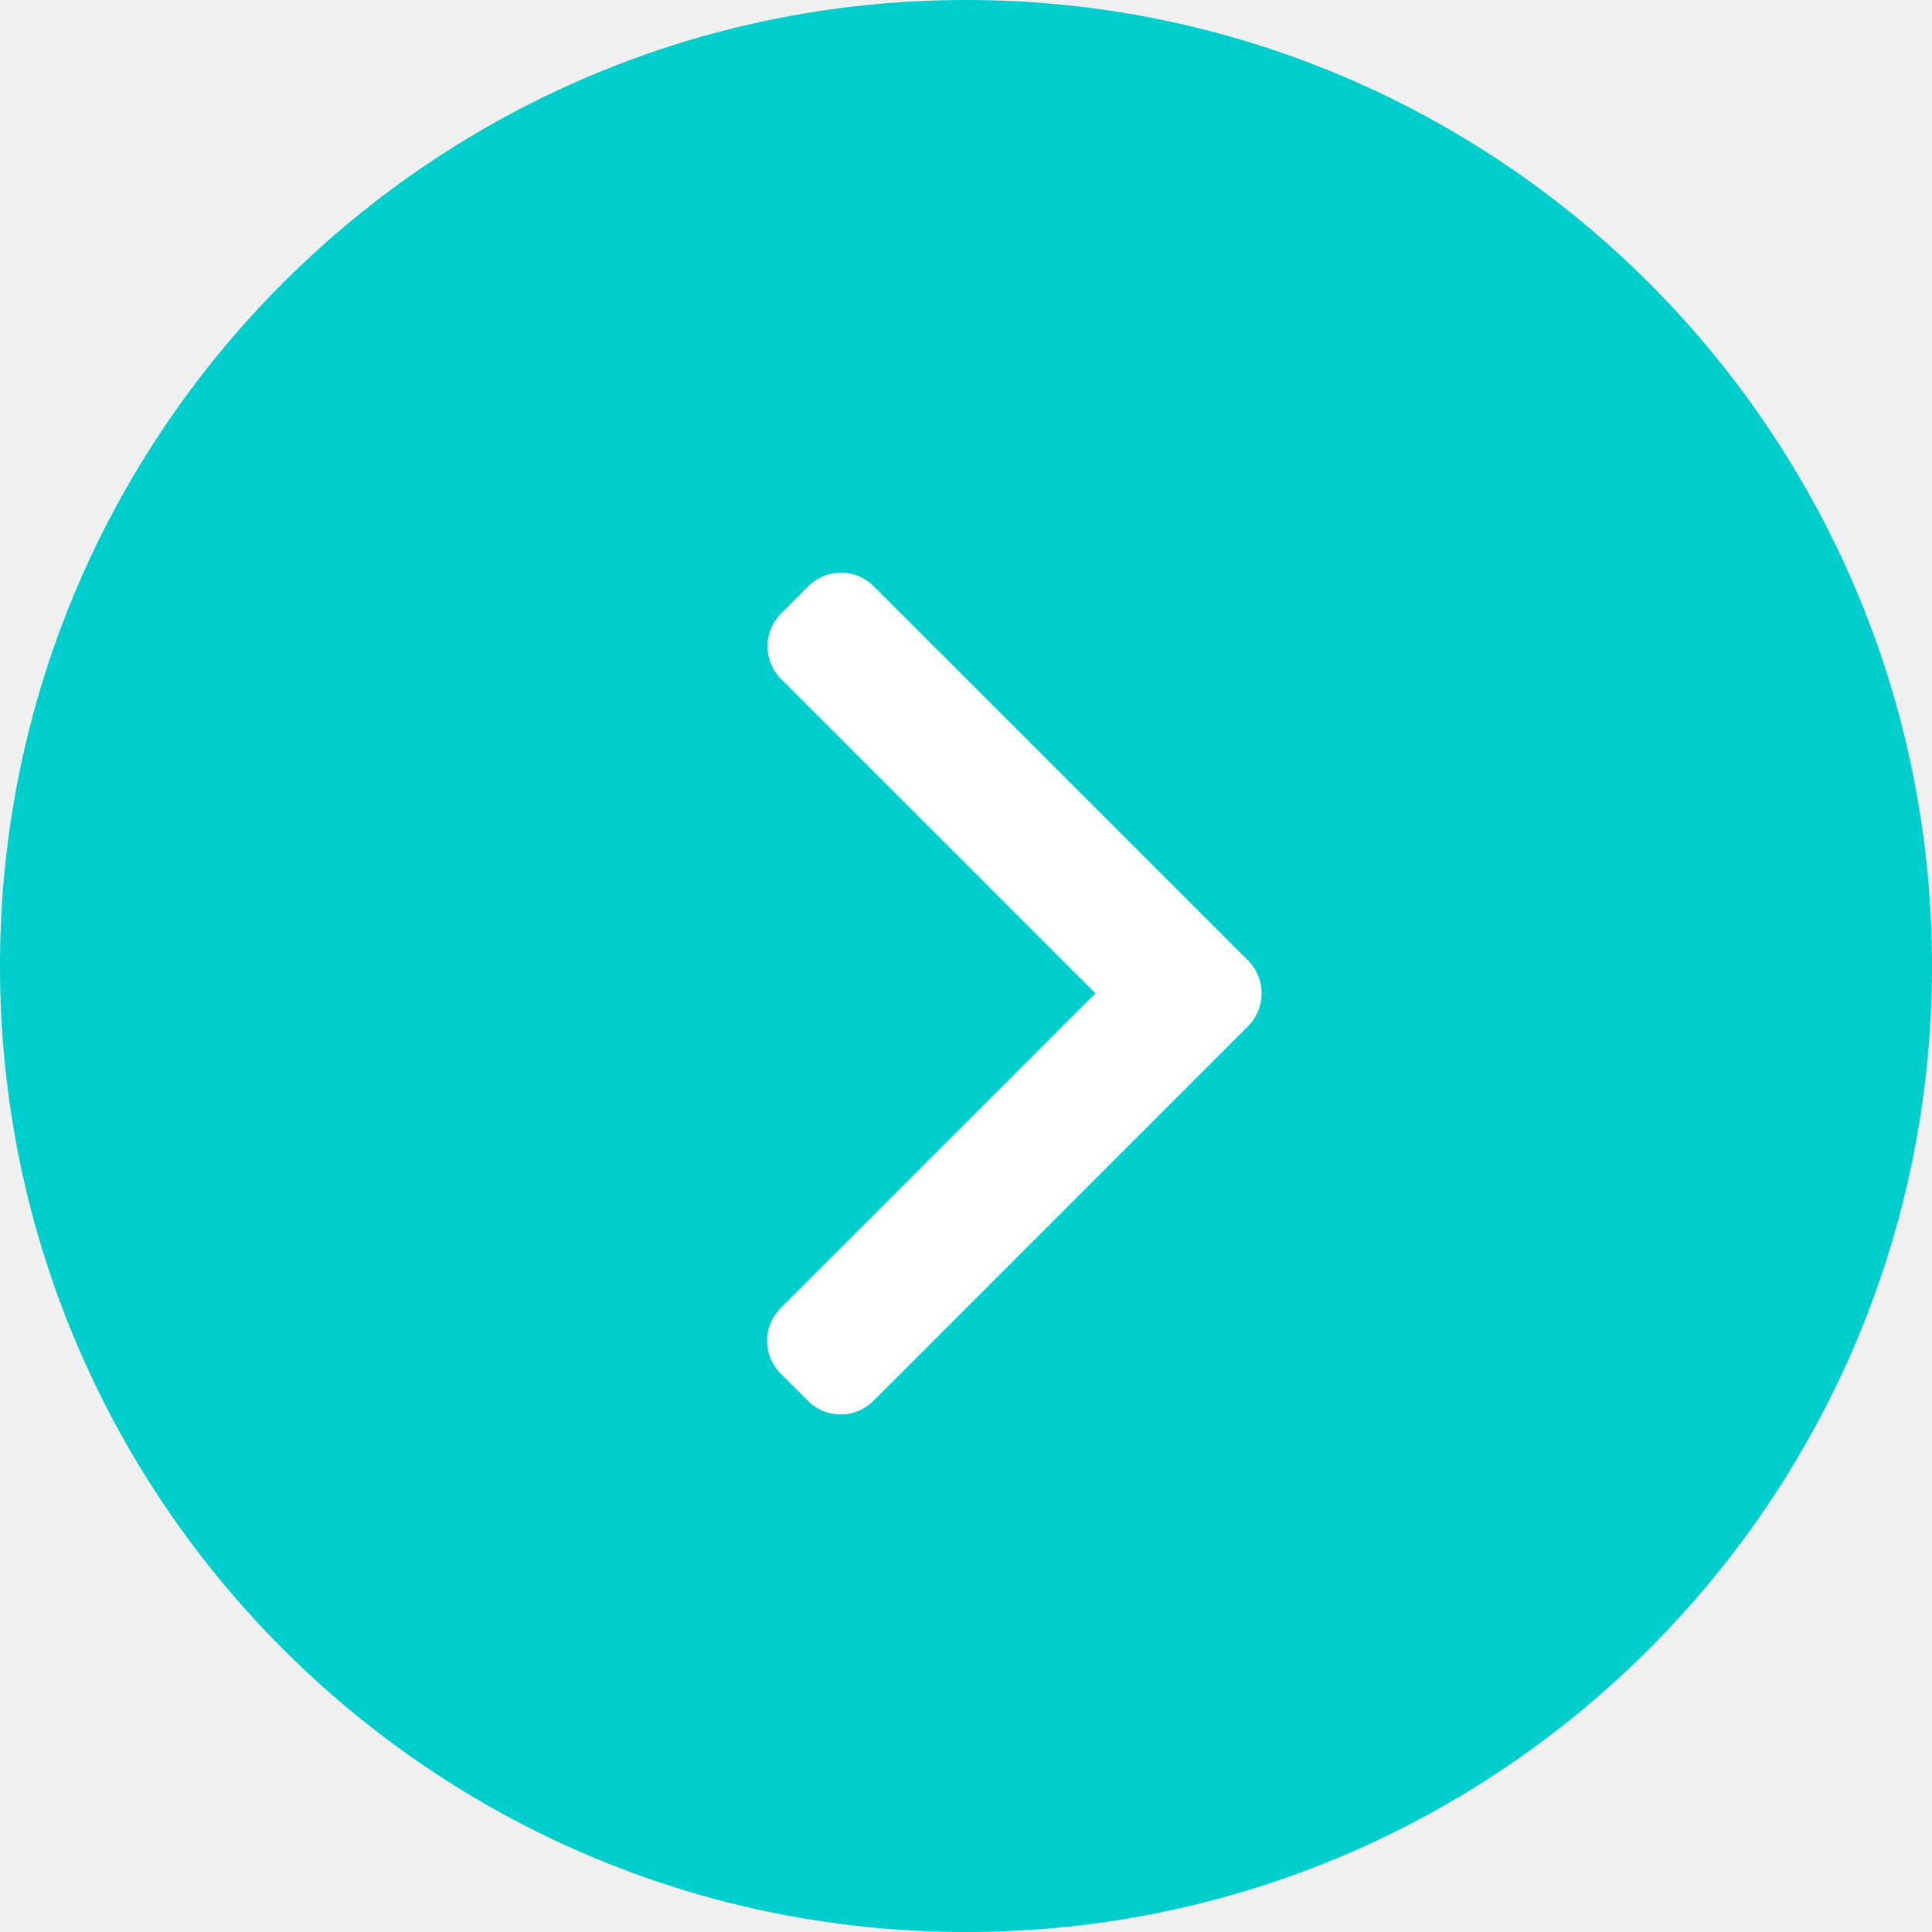
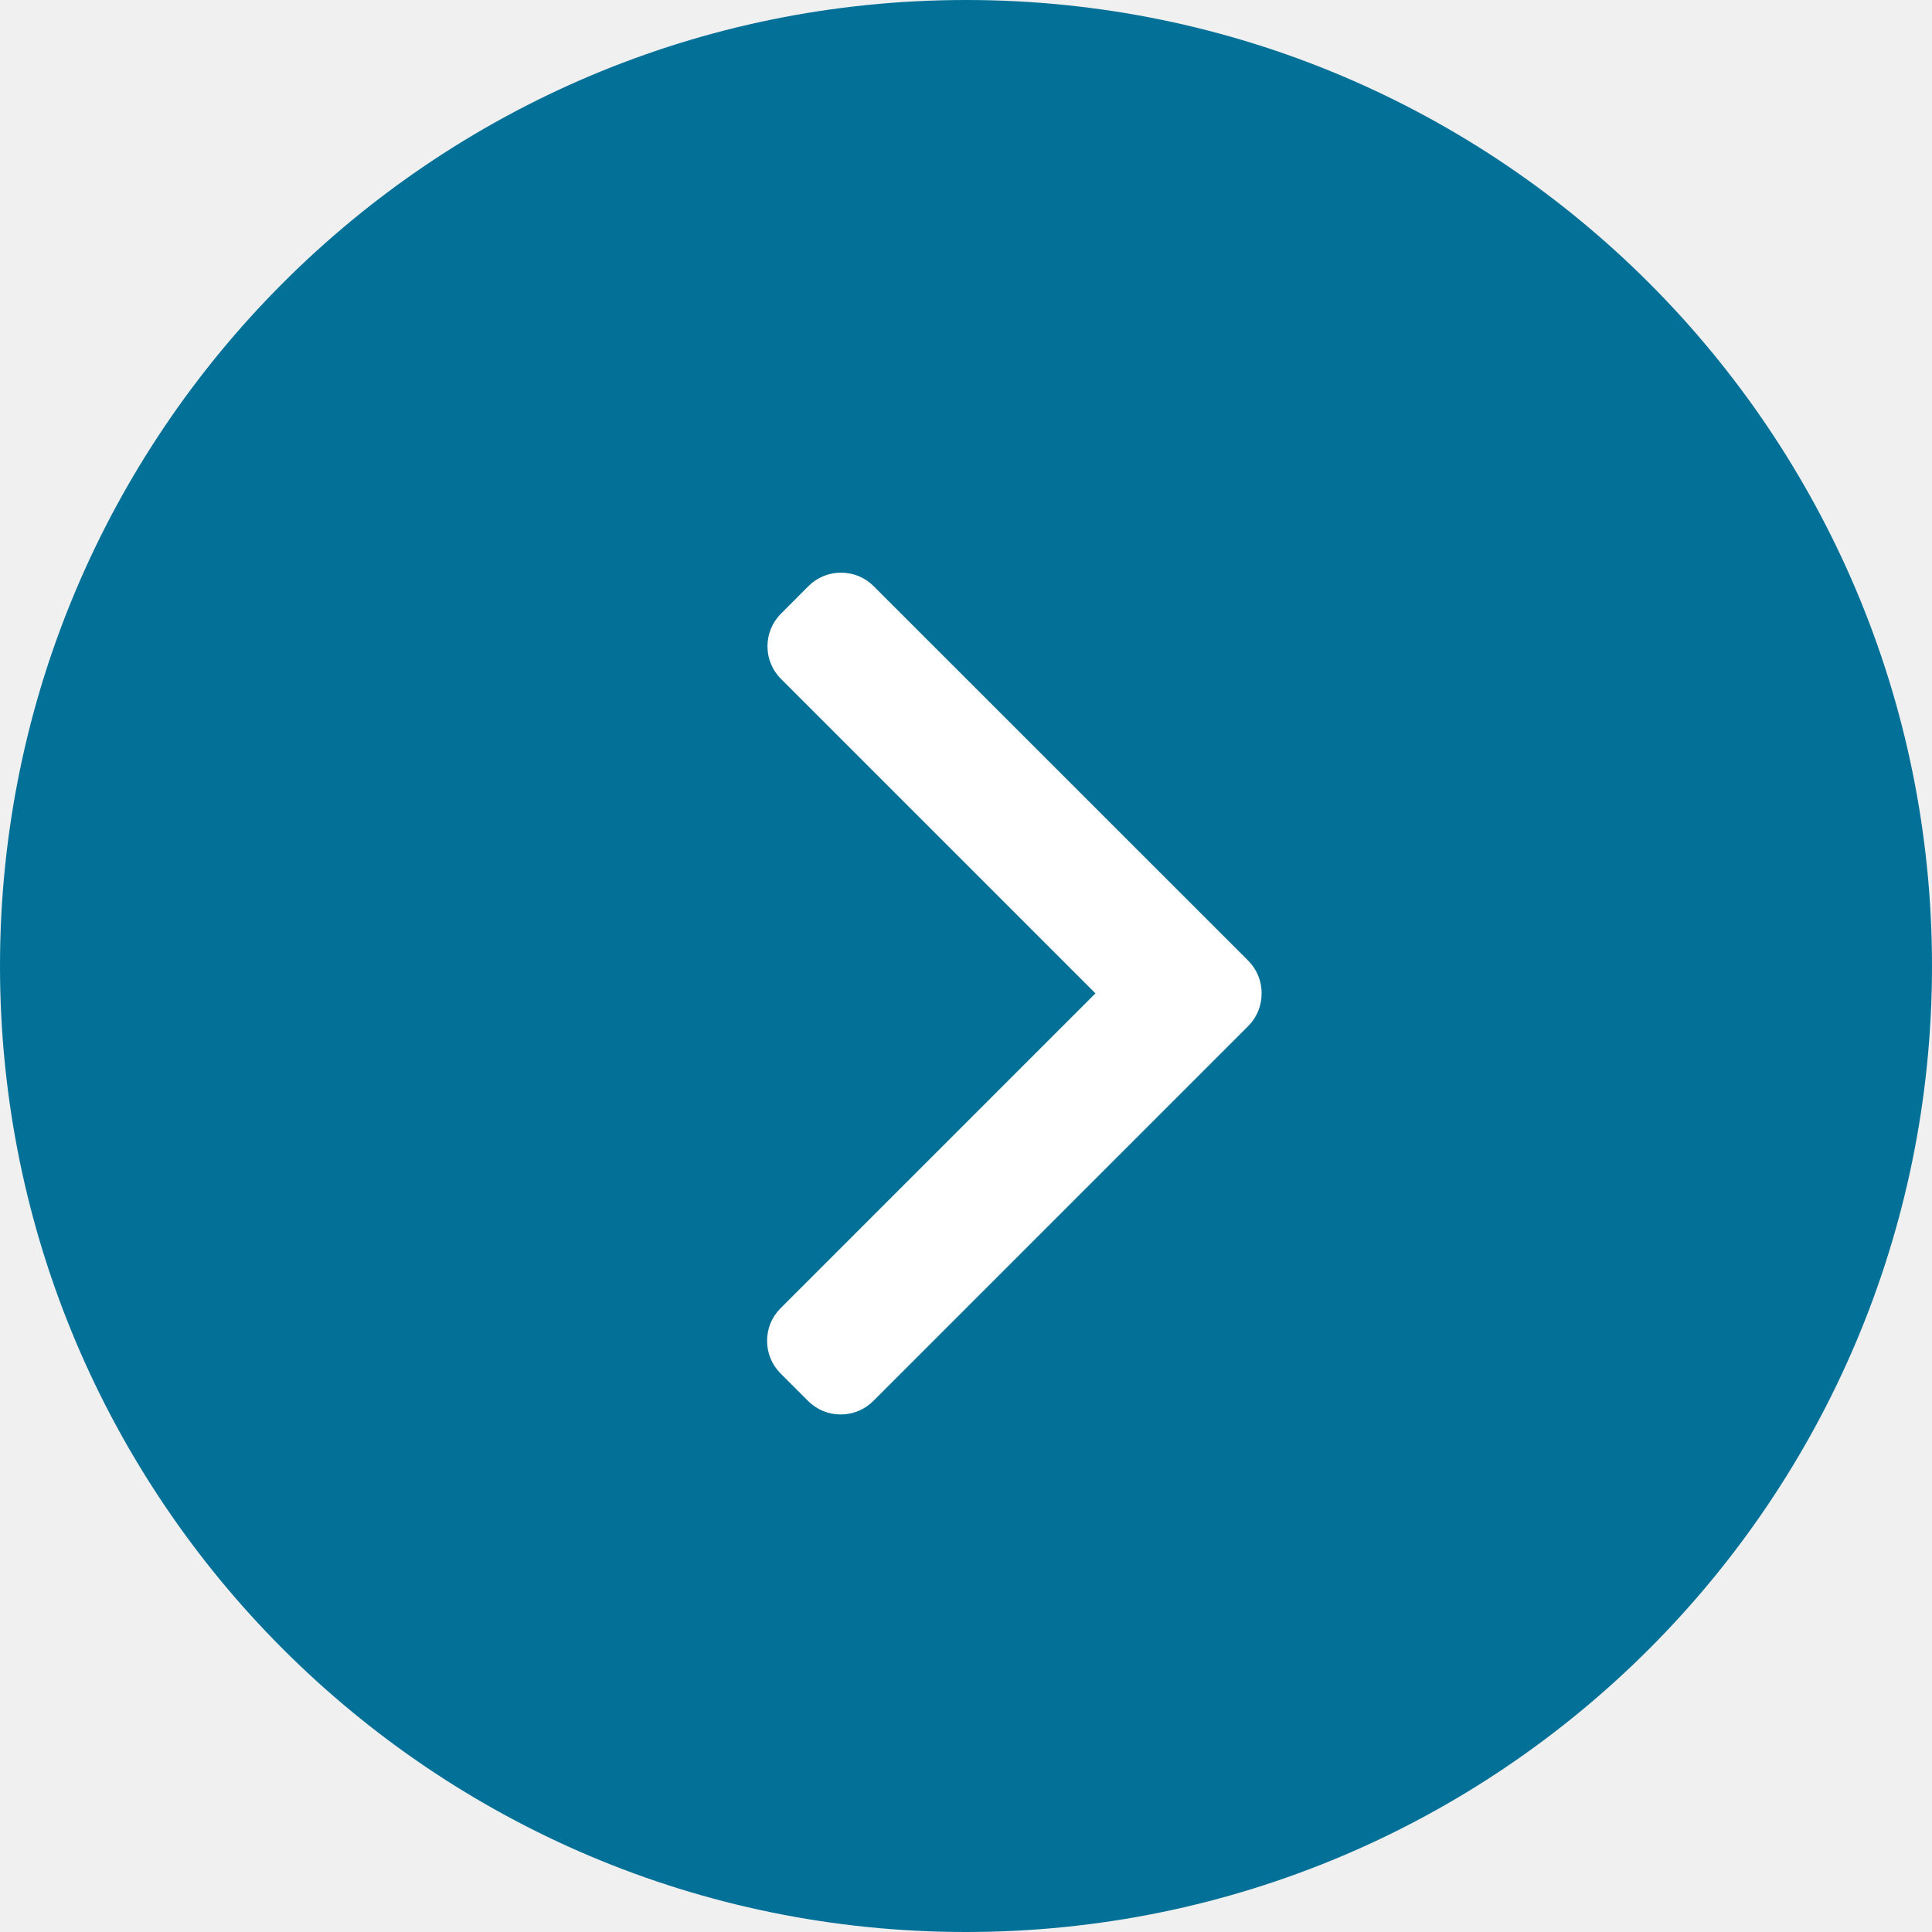
<svg xmlns="http://www.w3.org/2000/svg" width="24" height="24" viewBox="0 0 24 24">
  <g>
    <g>
-       <path class="carousel-arrow-bg" fill="#00cecd" d="M24 12c0 6.627-5.373 12-12 12S0 18.627 0 12 5.373 0 12 0s12 5.373 12 12z" />
+       <path class="carousel-arrow-bg" fill="#037098" d="M24 12c0 6.627-5.373 12-12 12S0 18.627 0 12 5.373 0 12 0s12 5.373 12 12z" />
    </g>
    <g>
      <path class="carousel-arrow-chevron" fill="#fff" d="M13.608 12.34l-3.912 3.912a.567.567 0 0 0-.167.405c0 .153.06.296.167.404l.343.343a.567.567 0 0 0 .405.167c.153 0 .296-.06.404-.167l4.658-4.658a.567.567 0 0 0 .166-.405.567.567 0 0 0-.166-.407l-4.654-4.653a.567.567 0 0 0-.404-.167.568.568 0 0 0-.405.167l-.342.343a.573.573 0 0 0 0 .809z" />
    </g>
  </g>
</svg>
